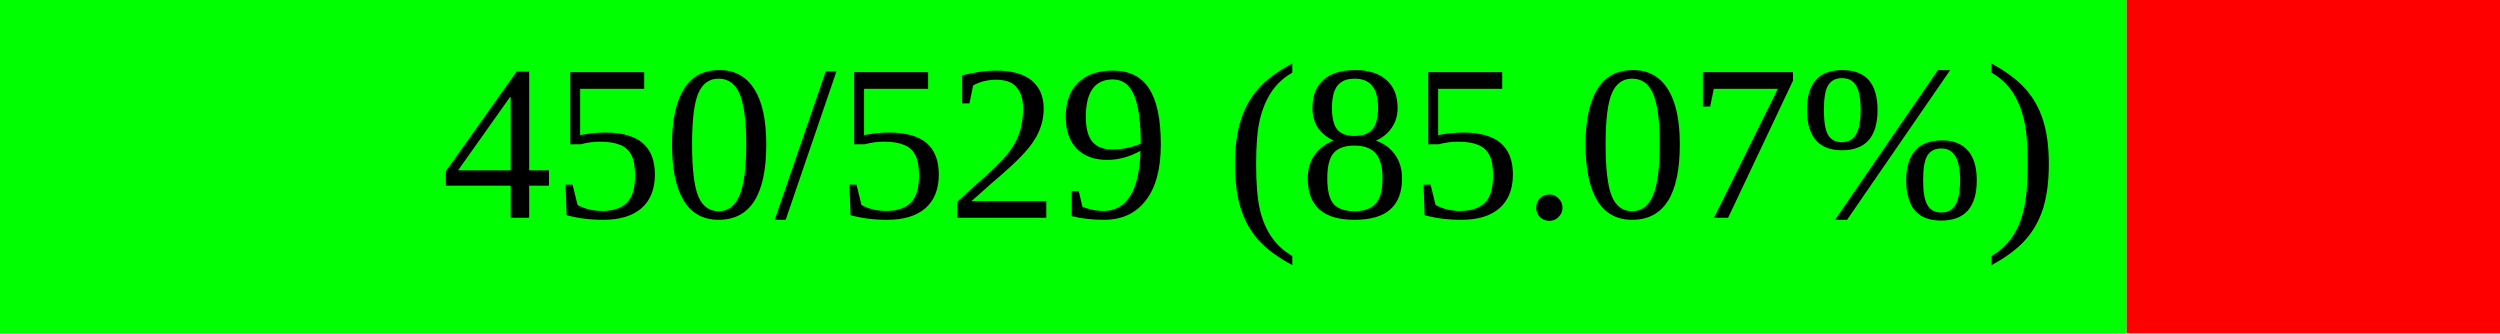
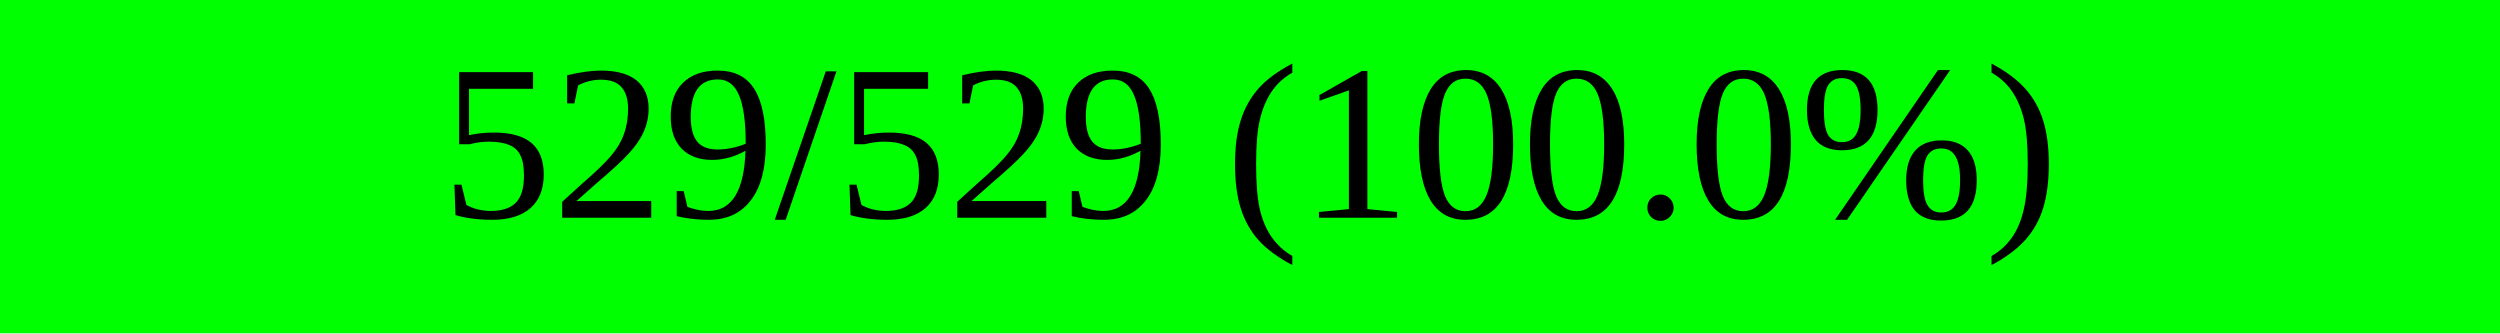
<svg xmlns="http://www.w3.org/2000/svg" width="150" height="20" viewBox="0 0 150 20" version="1.1" preserveAspectRatio="none" style="background-color: #000000">
-   <rect x="0" y="0" width="127.599" height="20" fill="#00ff00" />
-   <rect x="127.599" y="0" width="22.401" height="20" fill="#ff0000" />
-   <text x="75.0" y="10.0" text-anchor="middle" dominant-baseline="middle" font-size="13.333" fill="#000000">450/529 (85.07%)</text>
+   <rect x="0" y="0" width="150.0" height="20" fill="#00ff00" />
+   <rect x="150.0" y="0" width="0.0" height="20" fill="#ff0000" />
+   <text x="75.0" y="10.0" text-anchor="middle" dominant-baseline="middle" font-size="13.333" fill="#000000">529/529 (100.0%)</text>
</svg>
